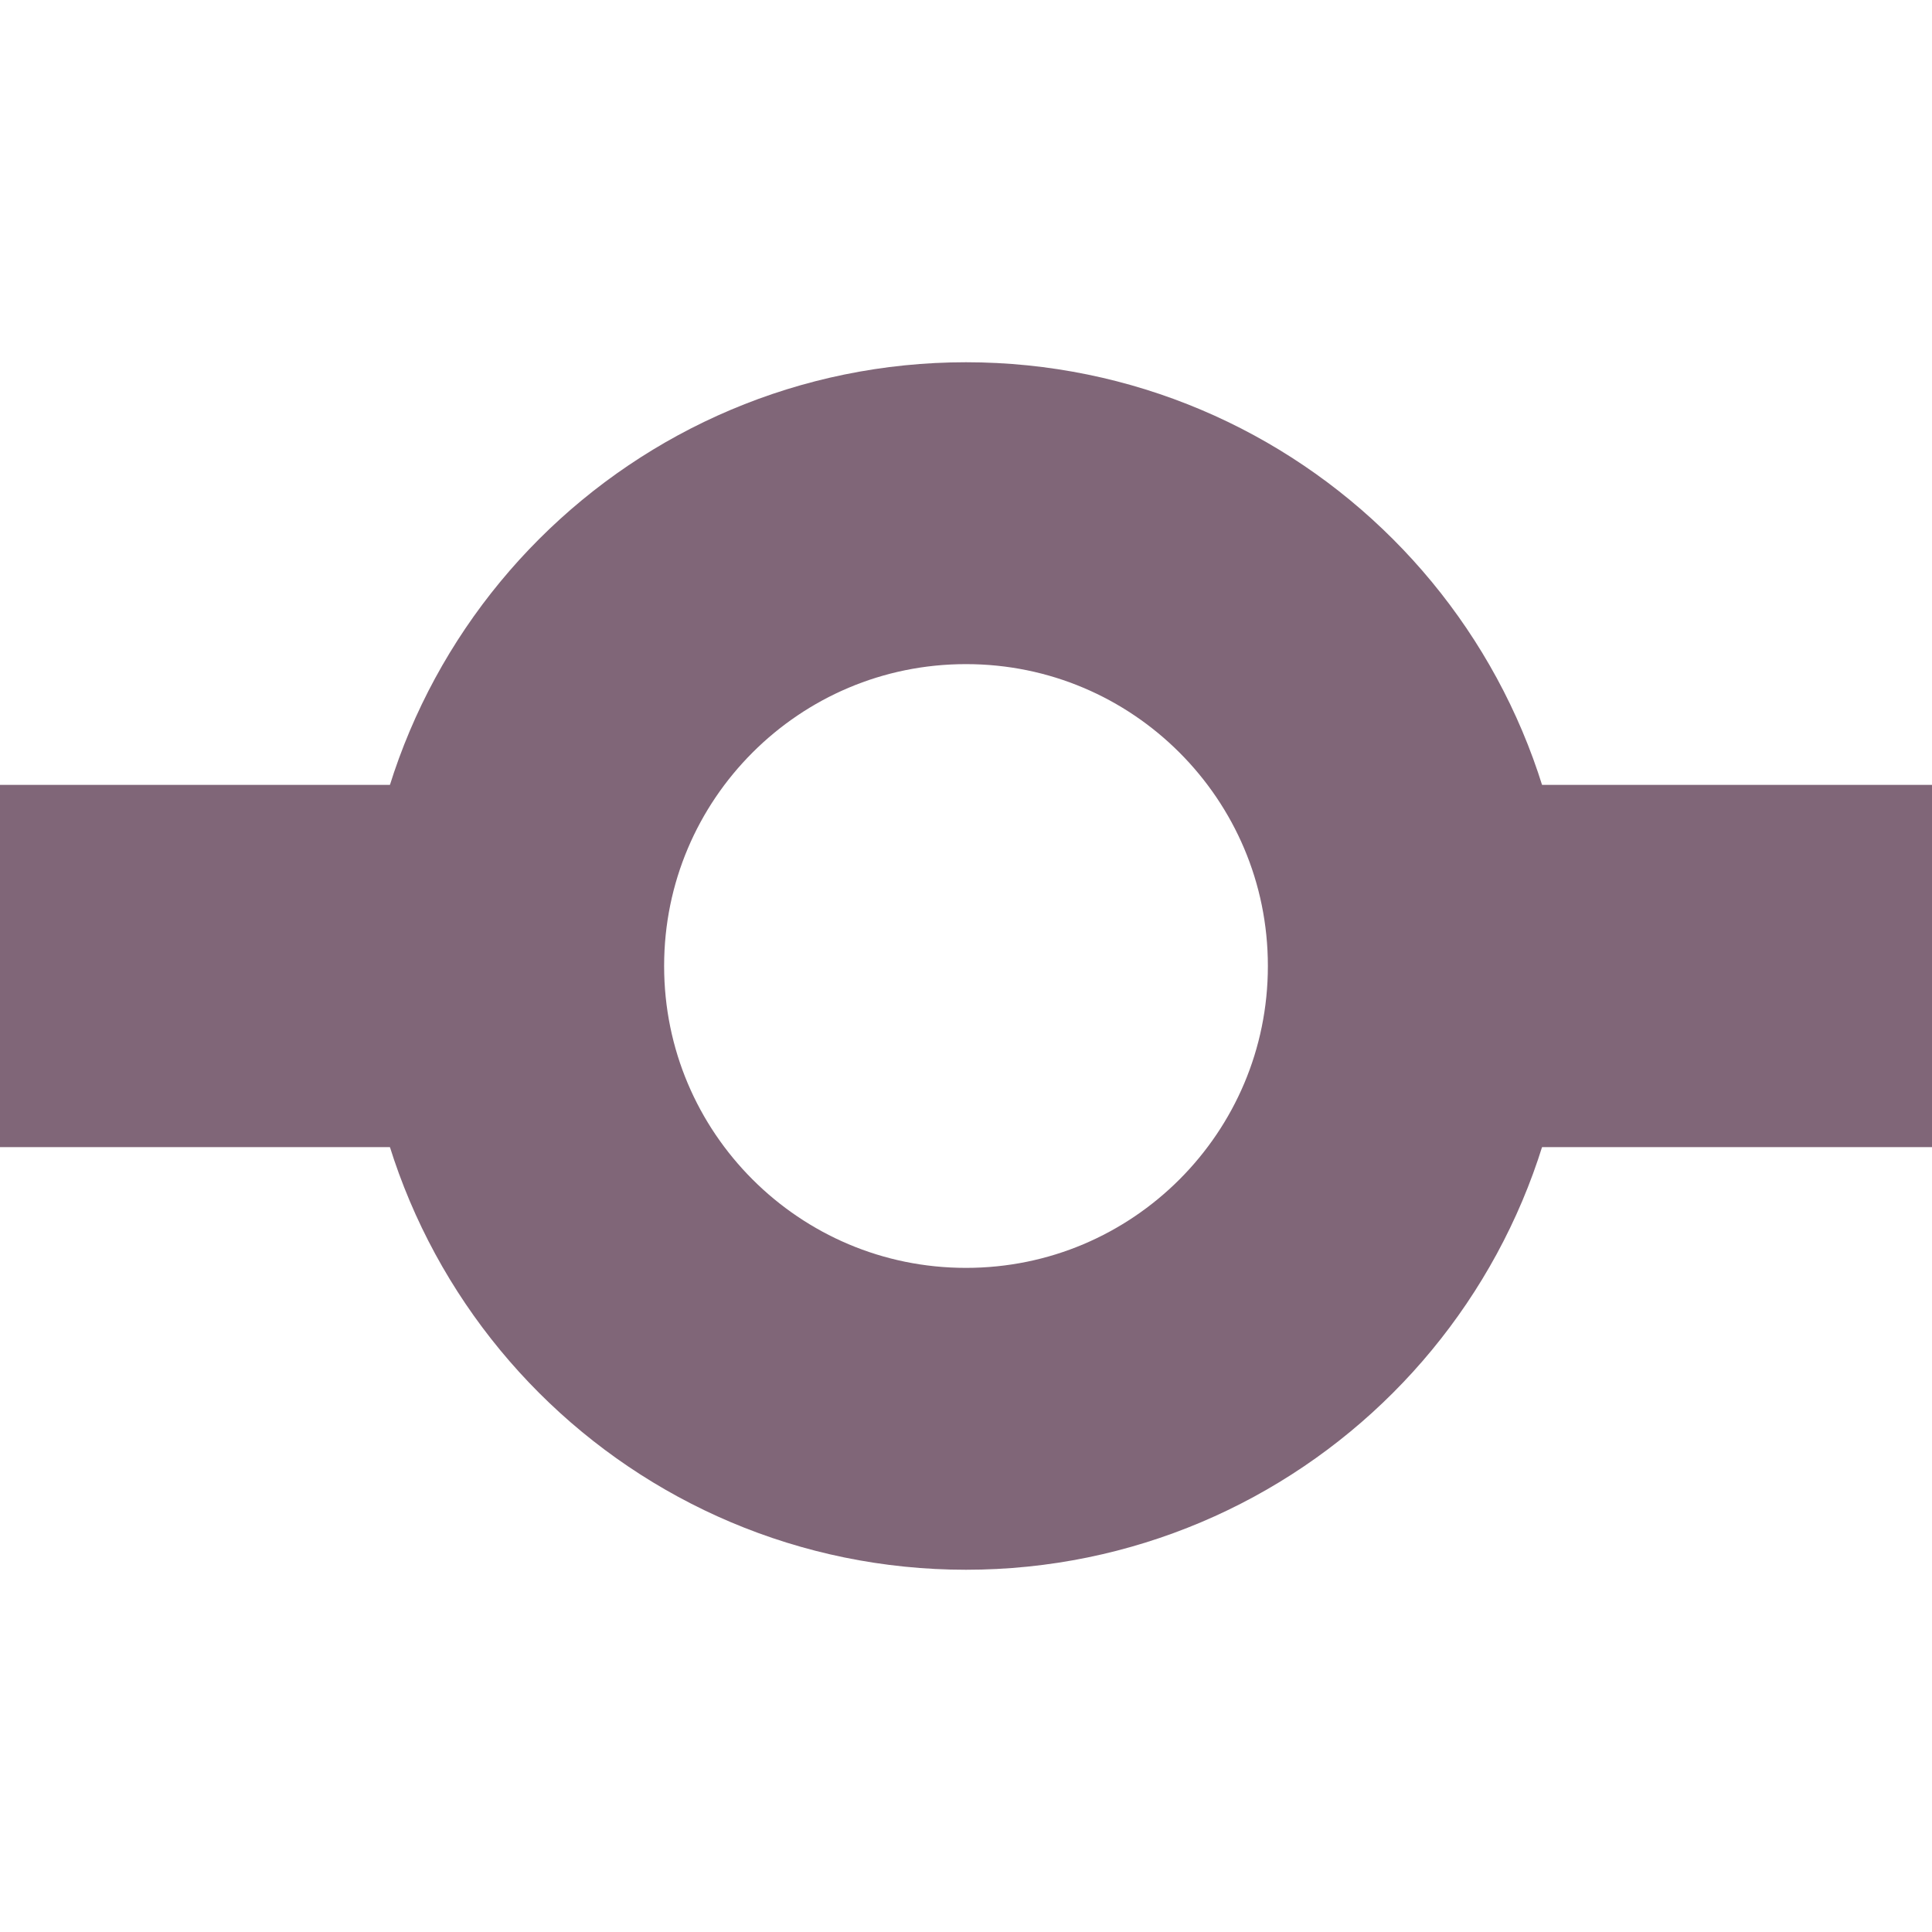
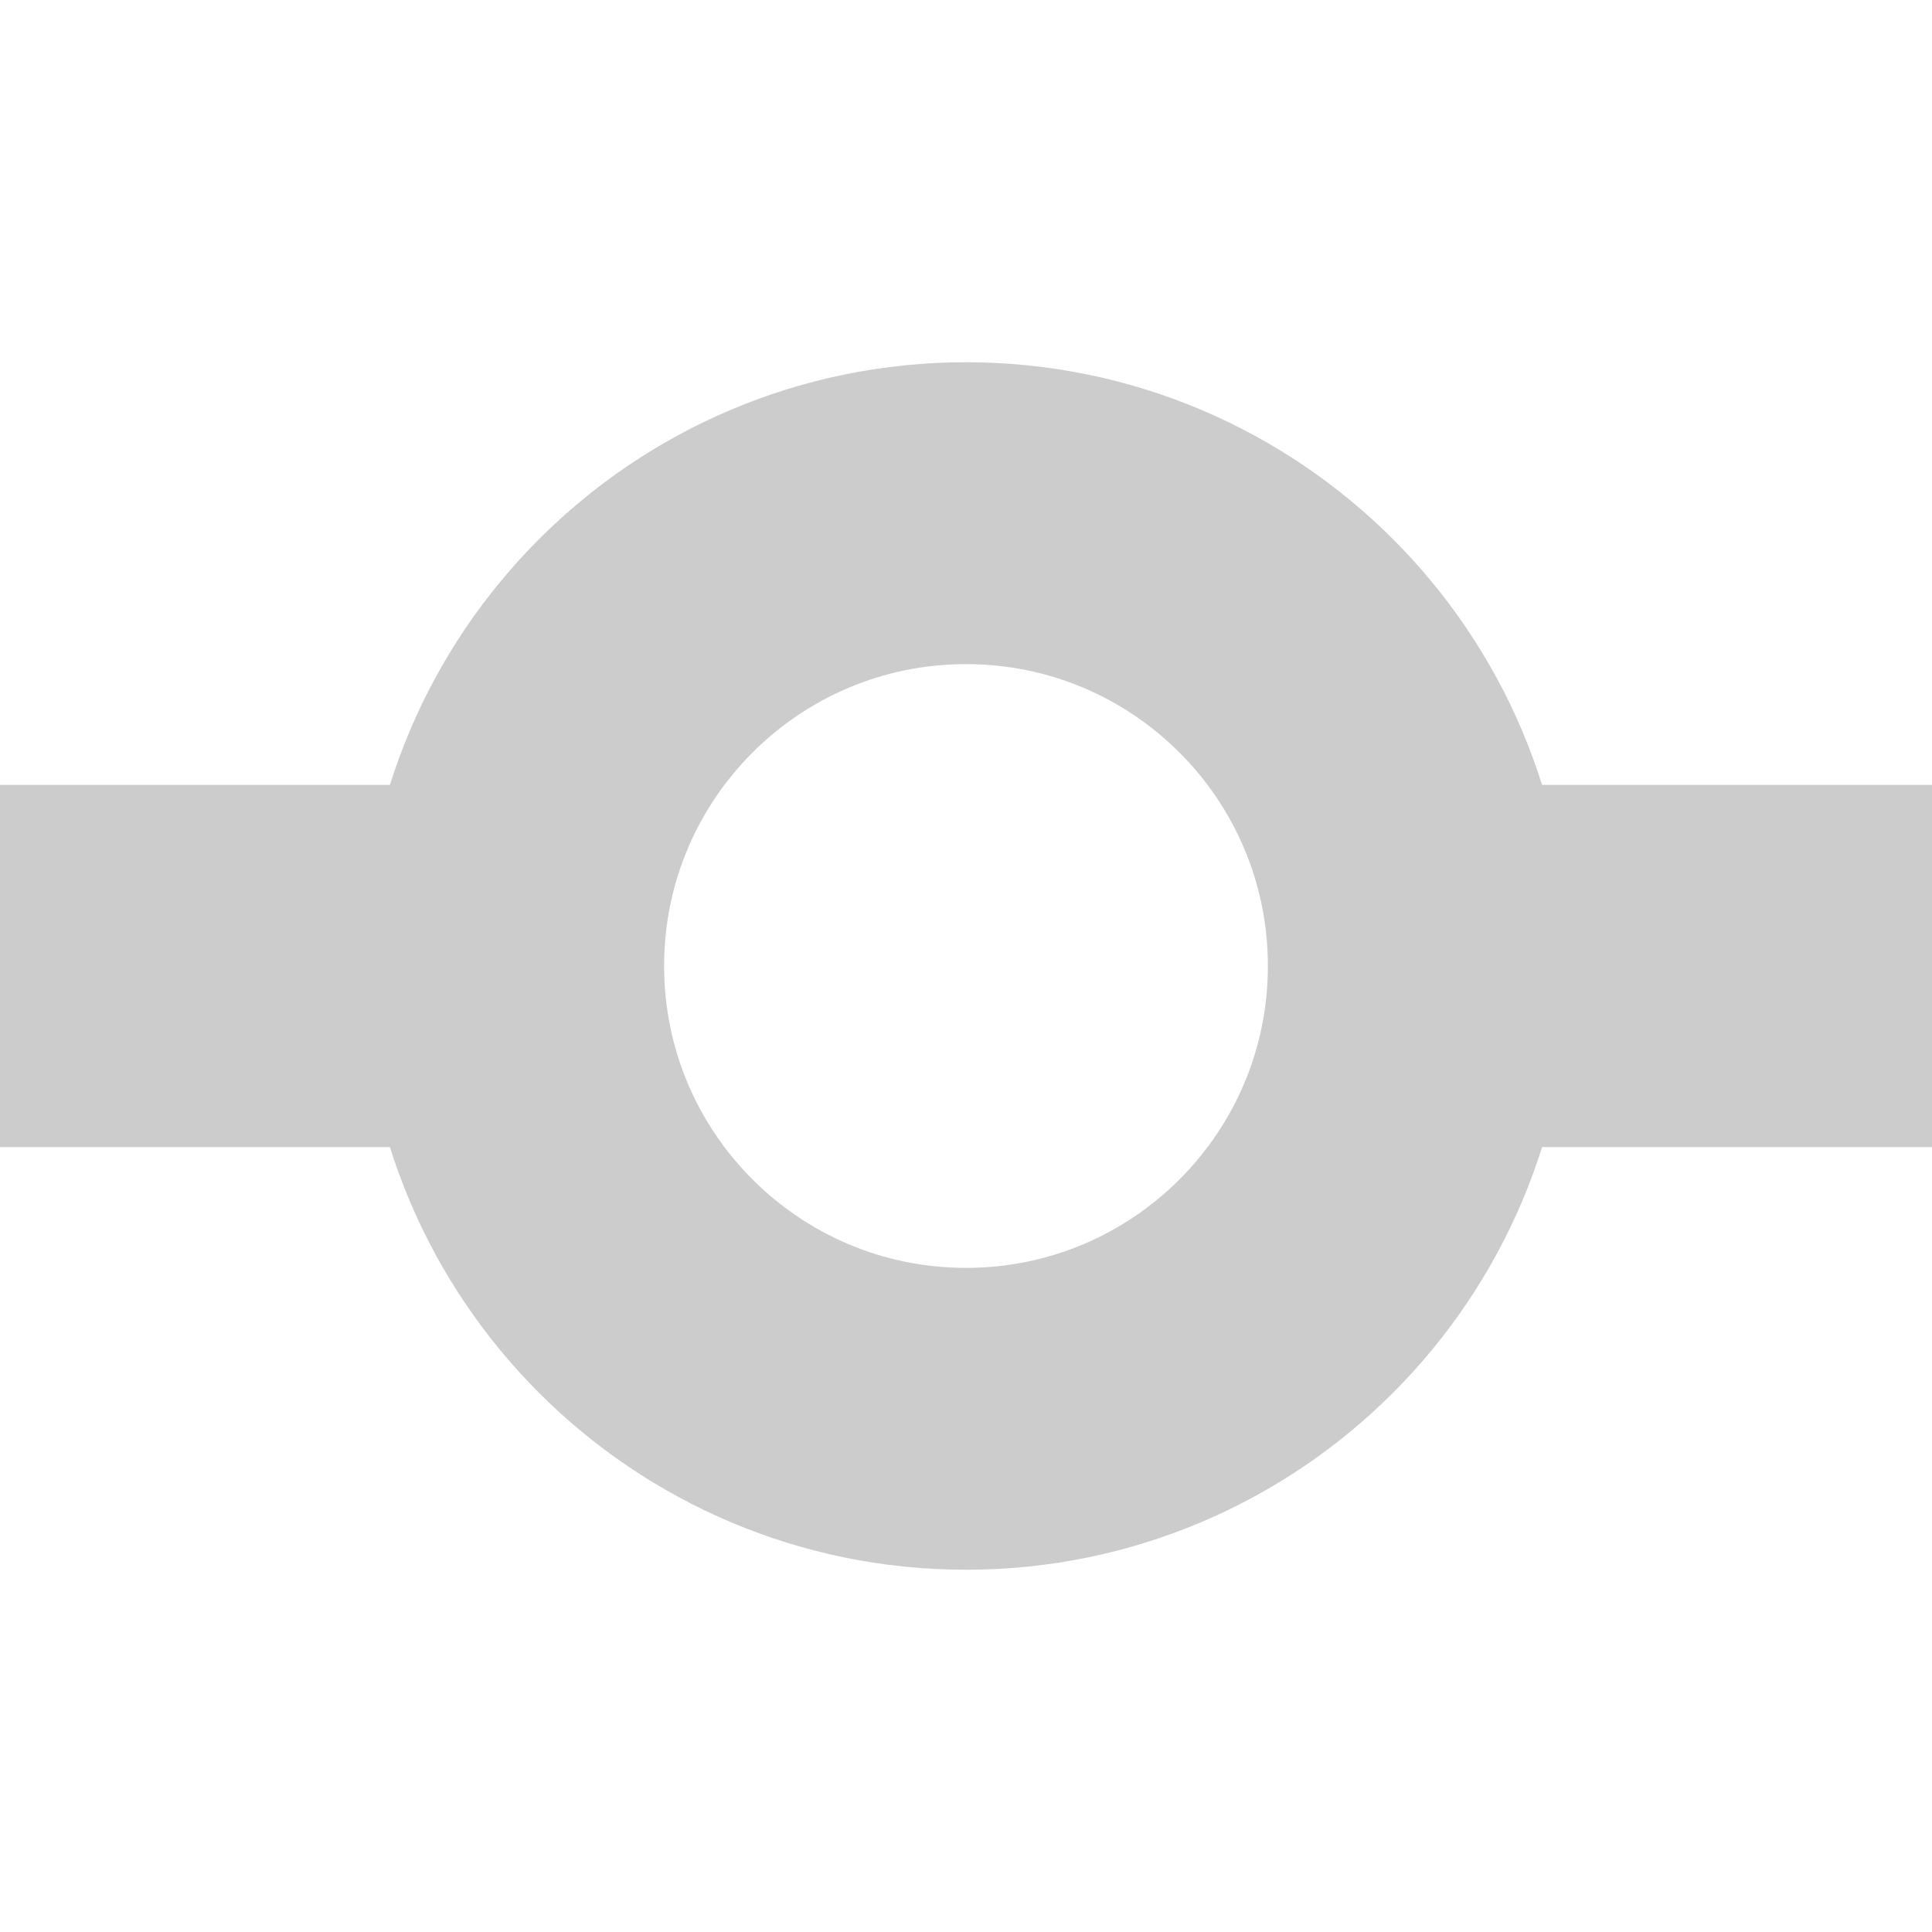
<svg xmlns="http://www.w3.org/2000/svg" width="32" height="32" viewBox="0 0 32 32" id="svg4138" version="1.1">
  <defs id="defs4140" />
  <g id="layer1" transform="translate(0,-1020.362)">
-     <path style="opacity:1;fill:none;fill-opacity:1;fill-rule:evenodd;stroke:#806678;stroke-width:5;stroke-linecap:round;stroke-linejoin:round;stroke-miterlimit:4;stroke-dasharray:none;stroke-dashoffset:0;stroke-opacity:1" d="m 23.5,1036.362 a 7.5,7.5 0 0 1 -7.5,7.5 7.5,7.5 0 0 1 -7.5,-7.5 7.5,7.5 0 0 1 7.5,-7.5 7.5,7.5 0 0 1 7.5,7.5 z" id="path4686" />
-     <rect style="opacity:1;fill:#806678;fill-opacity:1;fill-rule:evenodd;stroke:none;stroke-width:5;stroke-linecap:round;stroke-linejoin:round;stroke-miterlimit:4;stroke-dasharray:none;stroke-dashoffset:0;stroke-opacity:1" id="rect4691-2" width="8" height="6" x="24" y="1033.362" />
-     <rect style="opacity:1;fill:#806678;fill-opacity:1;fill-rule:evenodd;stroke:none;stroke-width:5;stroke-linecap:round;stroke-linejoin:round;stroke-miterlimit:4;stroke-dasharray:none;stroke-dashoffset:0;stroke-opacity:1" id="rect4691-2-7" width="8" height="6" x="-0.03" y="1033.362" />
+     <path style="opacity:1;fill:none;fill-opacity:1;fill-rule:evenodd;stroke:#cccccc;stroke-width:5;stroke-linecap:round;stroke-linejoin:round;stroke-miterlimit:4;stroke-dasharray:none;stroke-dashoffset:0;stroke-opacity:1" d="m 23.5,1036.362 a 7.5,7.5 0 0 1 -7.5,7.5 7.5,7.5 0 0 1 -7.5,-7.5 7.5,7.5 0 0 1 7.5,-7.5 7.5,7.5 0 0 1 7.5,7.5 z" id="path4686" />
+     <rect style="opacity:1;fill:#cccccc;fill-opacity:1;fill-rule:evenodd;stroke:none;stroke-width:5;stroke-linecap:round;stroke-linejoin:round;stroke-miterlimit:4;stroke-dasharray:none;stroke-dashoffset:0;stroke-opacity:1" id="rect4691-2" width="8" height="6" x="24" y="1033.362" />
+     <rect style="opacity:1;fill:#cccccc;fill-opacity:1;fill-rule:evenodd;stroke:none;stroke-width:5;stroke-linecap:round;stroke-linejoin:round;stroke-miterlimit:4;stroke-dasharray:none;stroke-dashoffset:0;stroke-opacity:1" id="rect4691-2-7" width="8" height="6" x="-0.03" y="1033.362" />
  </g>
</svg>
